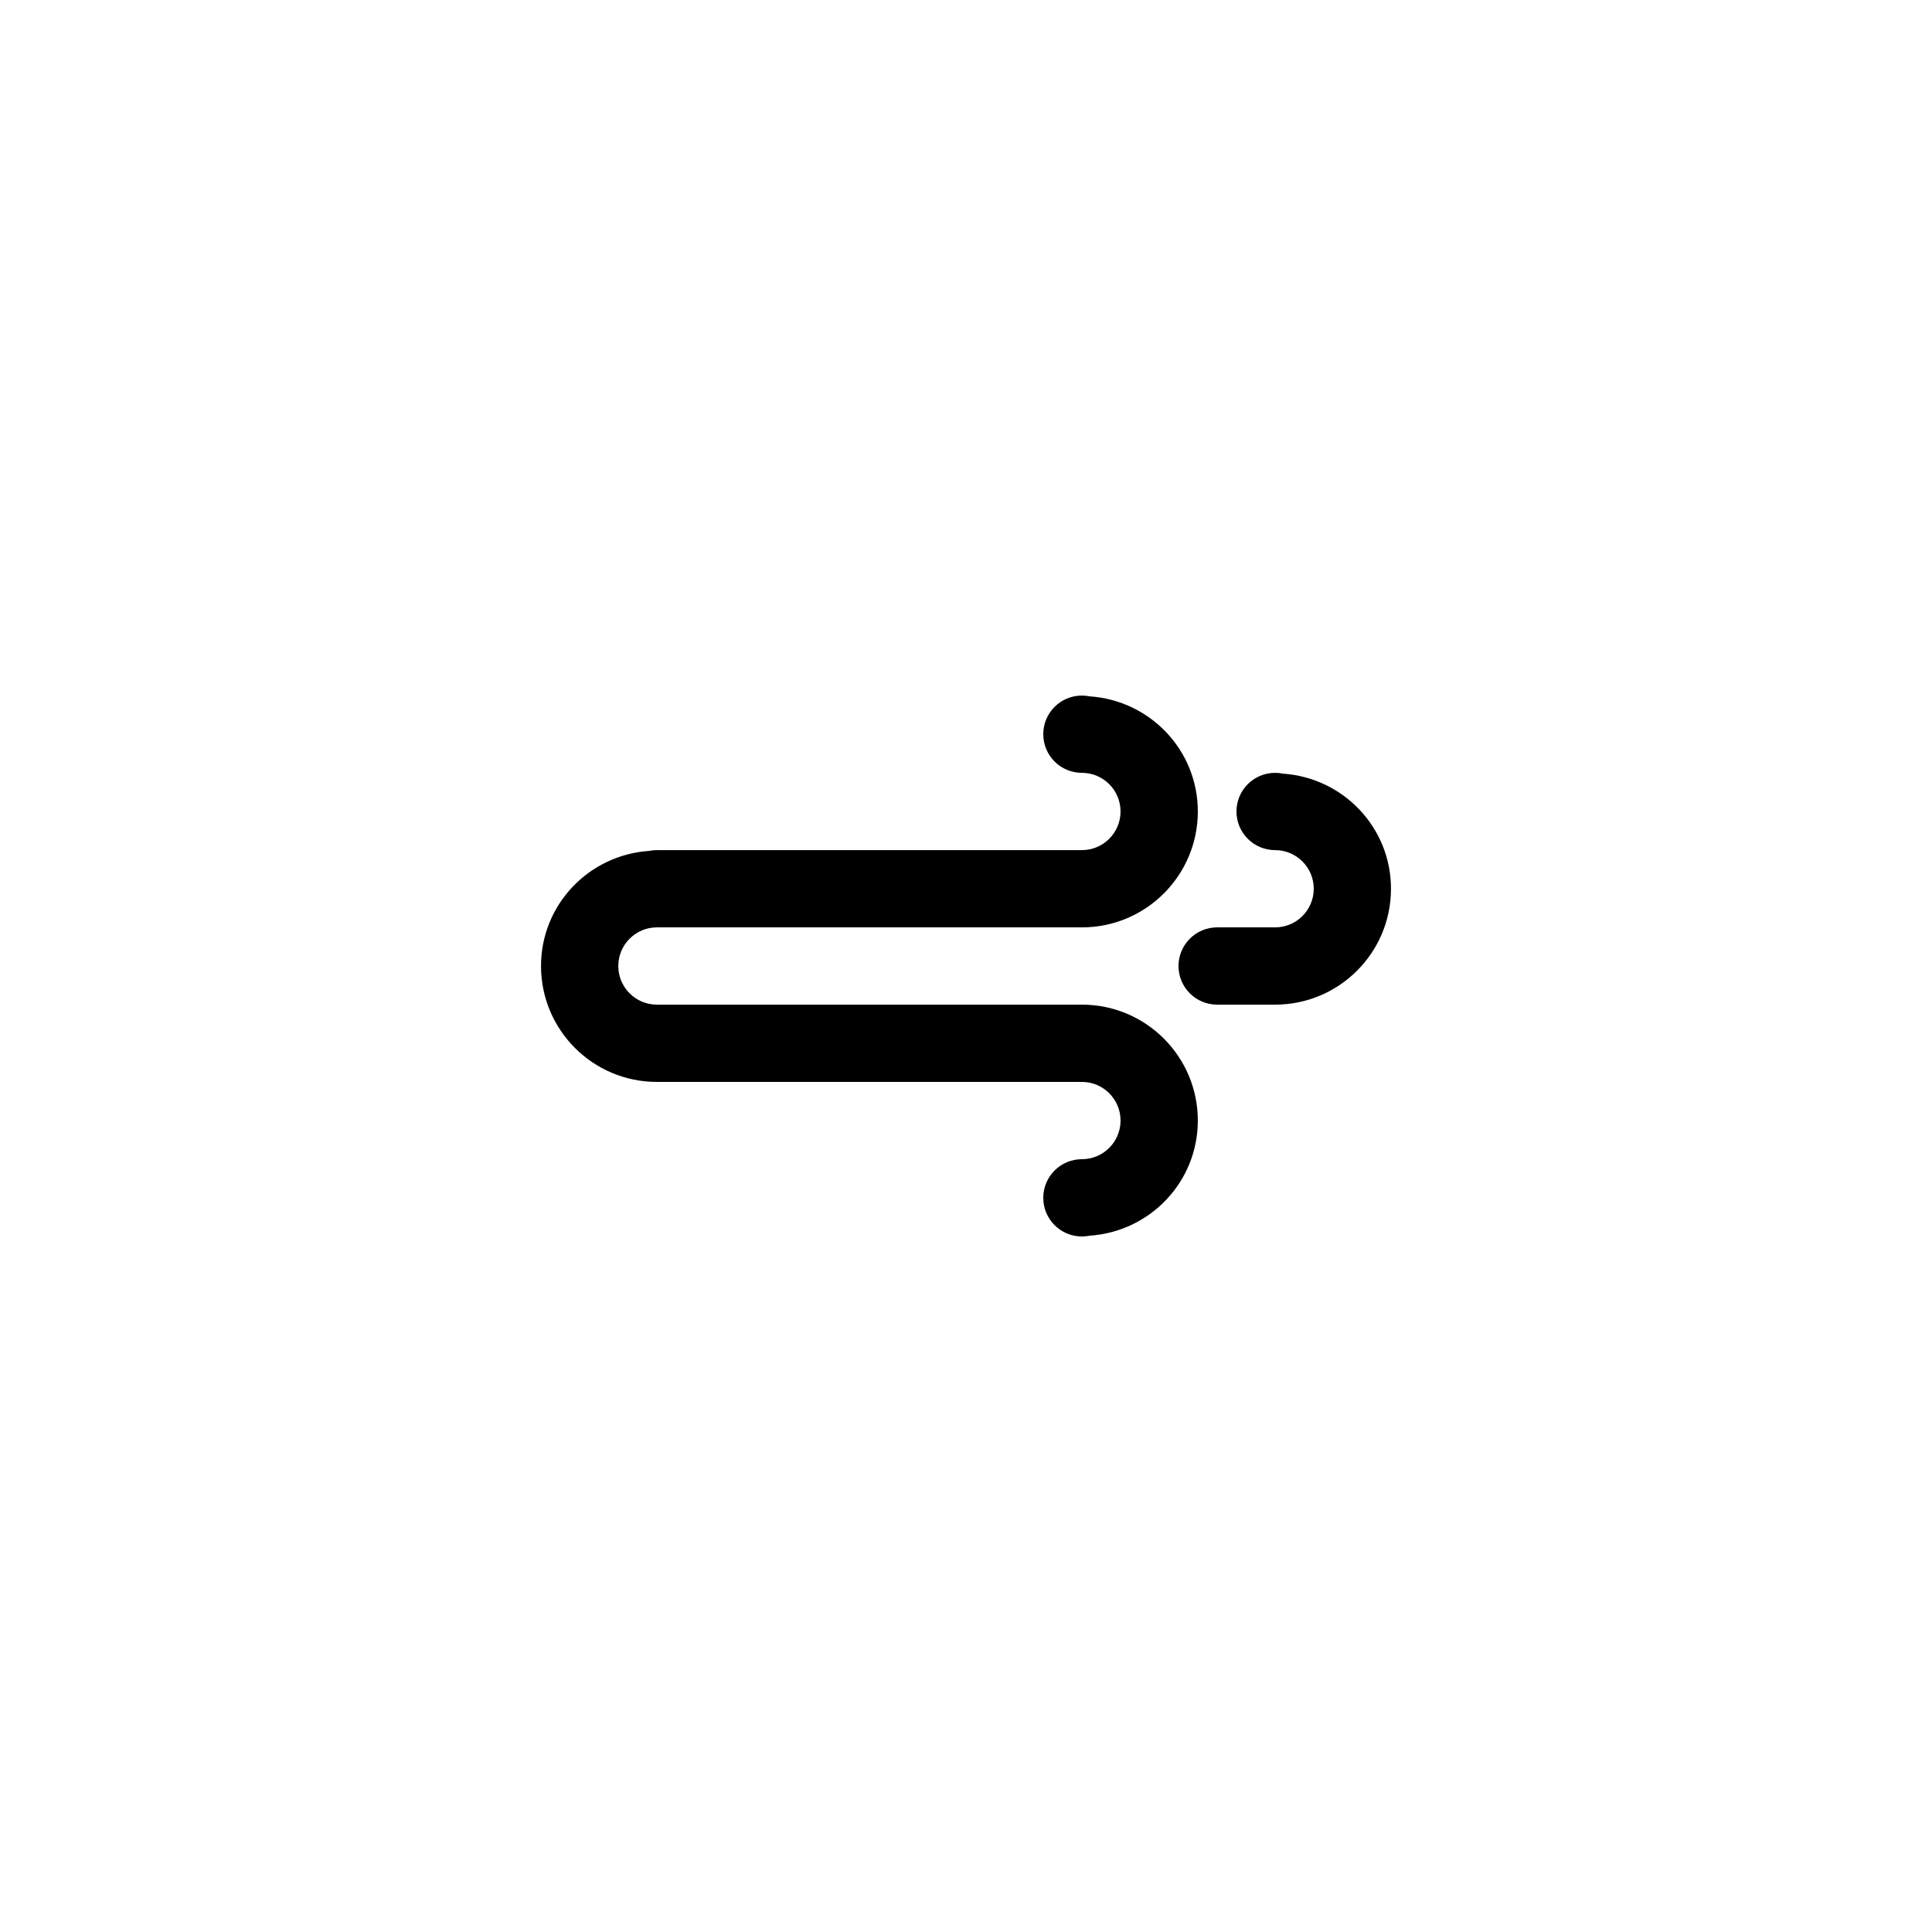
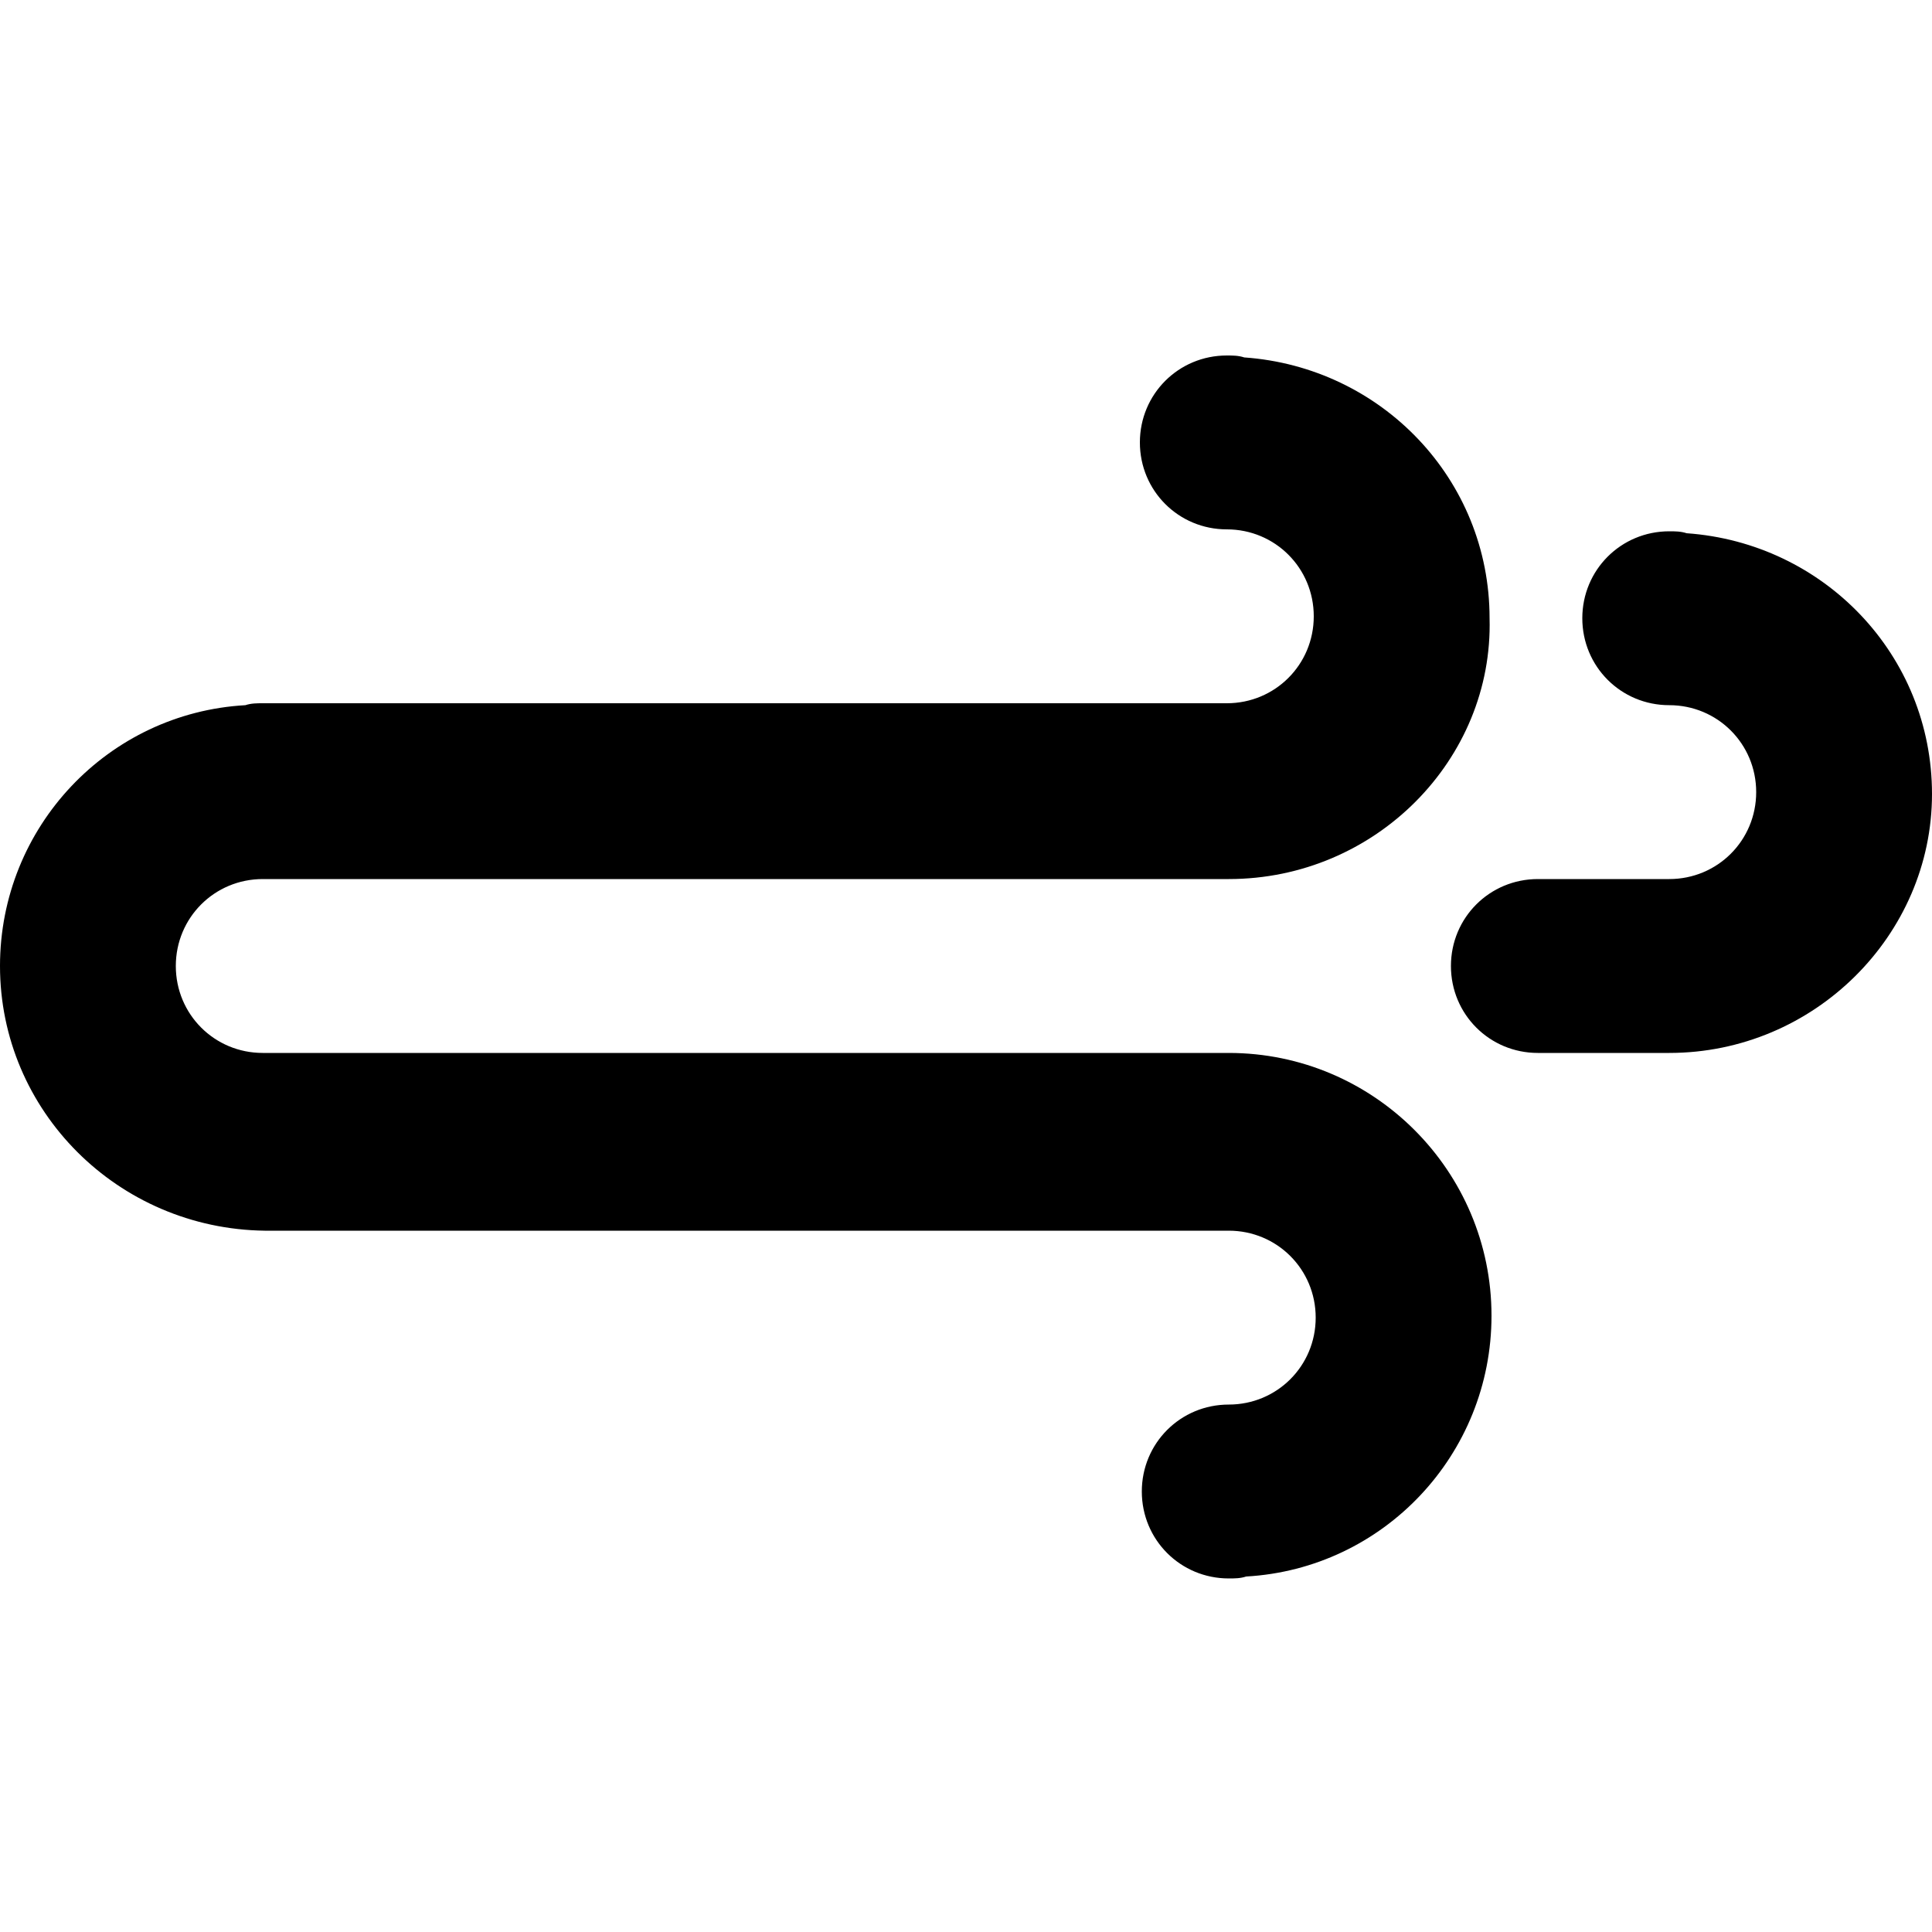
- <svg xmlns="http://www.w3.org/2000/svg" version="1.1" id="Layer_1" x="0px" y="0px" width="100px" height="100px" viewBox="0 0 100 100" enable-background="new 0 0 100 100" xml:space="preserve">
-   <path fill-rule="evenodd" clip-rule="evenodd" d="M65.999,52L65.999,52h-3c-1.105,0-2-0.895-2-1.999s0.895-2,2-2h3  c1.104,0,2-0.896,2-1.999c0-1.105-0.896-2-2-2c-1.105,0-2-0.896-2-2s0.895-2,2-2c0.137,0,0.271,0.014,0.402,0.041  c3.121,0.211,5.596,2.783,5.596,5.959C71.997,49.314,69.312,52,65.999,52z M55.999,48.001h-2h-6.998H34.002  c-1.104,0-1.999,0.896-1.999,2S32.898,52,34.002,52h2h3.999h3h4h3h3.998h2c3.314,0,6,2.687,6,6c0,3.176-2.475,5.748-5.596,5.959  C56.272,63.986,56.138,64,55.999,64c-1.104,0-2-0.896-2-2c0-1.105,0.896-2,2-2c1.105,0,2-0.896,2-2s-0.895-2-2-2h-2h-3.998h-3h-4h-3  h-3.999h-2c-3.313,0-5.999-2.686-5.999-5.999c0-3.175,2.475-5.747,5.596-5.959c0.131-0.026,0.266-0.04,0.403-0.04l0,0h12.999h6.998  h2c1.105,0,2-0.896,2-2s-0.895-2-2-2c-1.104,0-2-0.895-2-2c0-1.104,0.896-2,2-2c0.139,0,0.273,0.015,0.404,0.041  c3.121,0.211,5.596,2.783,5.596,5.959C61.999,45.314,59.313,48.001,55.999,48.001z" />
+ <svg xmlns="http://www.w3.org/2000/svg" version="1.1" id="Layer_1" x="0px" y="0px" viewBox="0 0 100 100" style="enable-background:new 0 0 100 100;" xml:space="preserve">
+   <style type="text/css">
+ 	.st0{fill-rule:evenodd;clip-rule:evenodd;}
+ </style>
+   <path class="st0" d="M86.4,54.5L86.4,54.5h-6.8c-2.5,0-4.5-2-4.5-4.5s2-4.5,4.5-4.5h6.8c2.5,0,4.5-2,4.5-4.5c0-2.5-2-4.5-4.5-4.5  c-2.5,0-4.5-2-4.5-4.5s2-4.5,4.5-4.5c0.3,0,0.6,0,0.9,0.1c7.1,0.5,12.7,6.3,12.7,13.5C100,48.4,93.9,54.5,86.4,54.5z M63.6,45.5  h-4.5H43.2H13.6c-2.5,0-4.5,2-4.5,4.5s2,4.5,4.5,4.5h4.5h9.1h6.8h9.1H50h9.1h4.5c7.5,0,13.6,6.1,13.6,13.6c0,7.2-5.6,13.1-12.7,13.5  c-0.3,0.1-0.6,0.1-0.9,0.1c-2.5,0-4.5-2-4.5-4.5c0-2.5,2-4.5,4.5-4.5c2.5,0,4.5-2,4.5-4.5c0-2.5-2-4.5-4.5-4.5h-4.5H50h-6.8h-9.1  h-6.8h-9.1h-4.5C6.1,63.6,0,57.5,0,50c0-7.2,5.6-13.1,12.7-13.5c0.3-0.1,0.6-0.1,0.9-0.1l0,0h29.5h15.9h4.5c2.5,0,4.5-2,4.5-4.5  s-2-4.5-4.5-4.5c-2.5,0-4.5-2-4.5-4.5c0-2.5,2-4.5,4.5-4.5c0.3,0,0.6,0,0.9,0.1c7.1,0.5,12.7,6.3,12.7,13.5  C77.3,39.3,71.2,45.5,63.6,45.5z" />
</svg>
